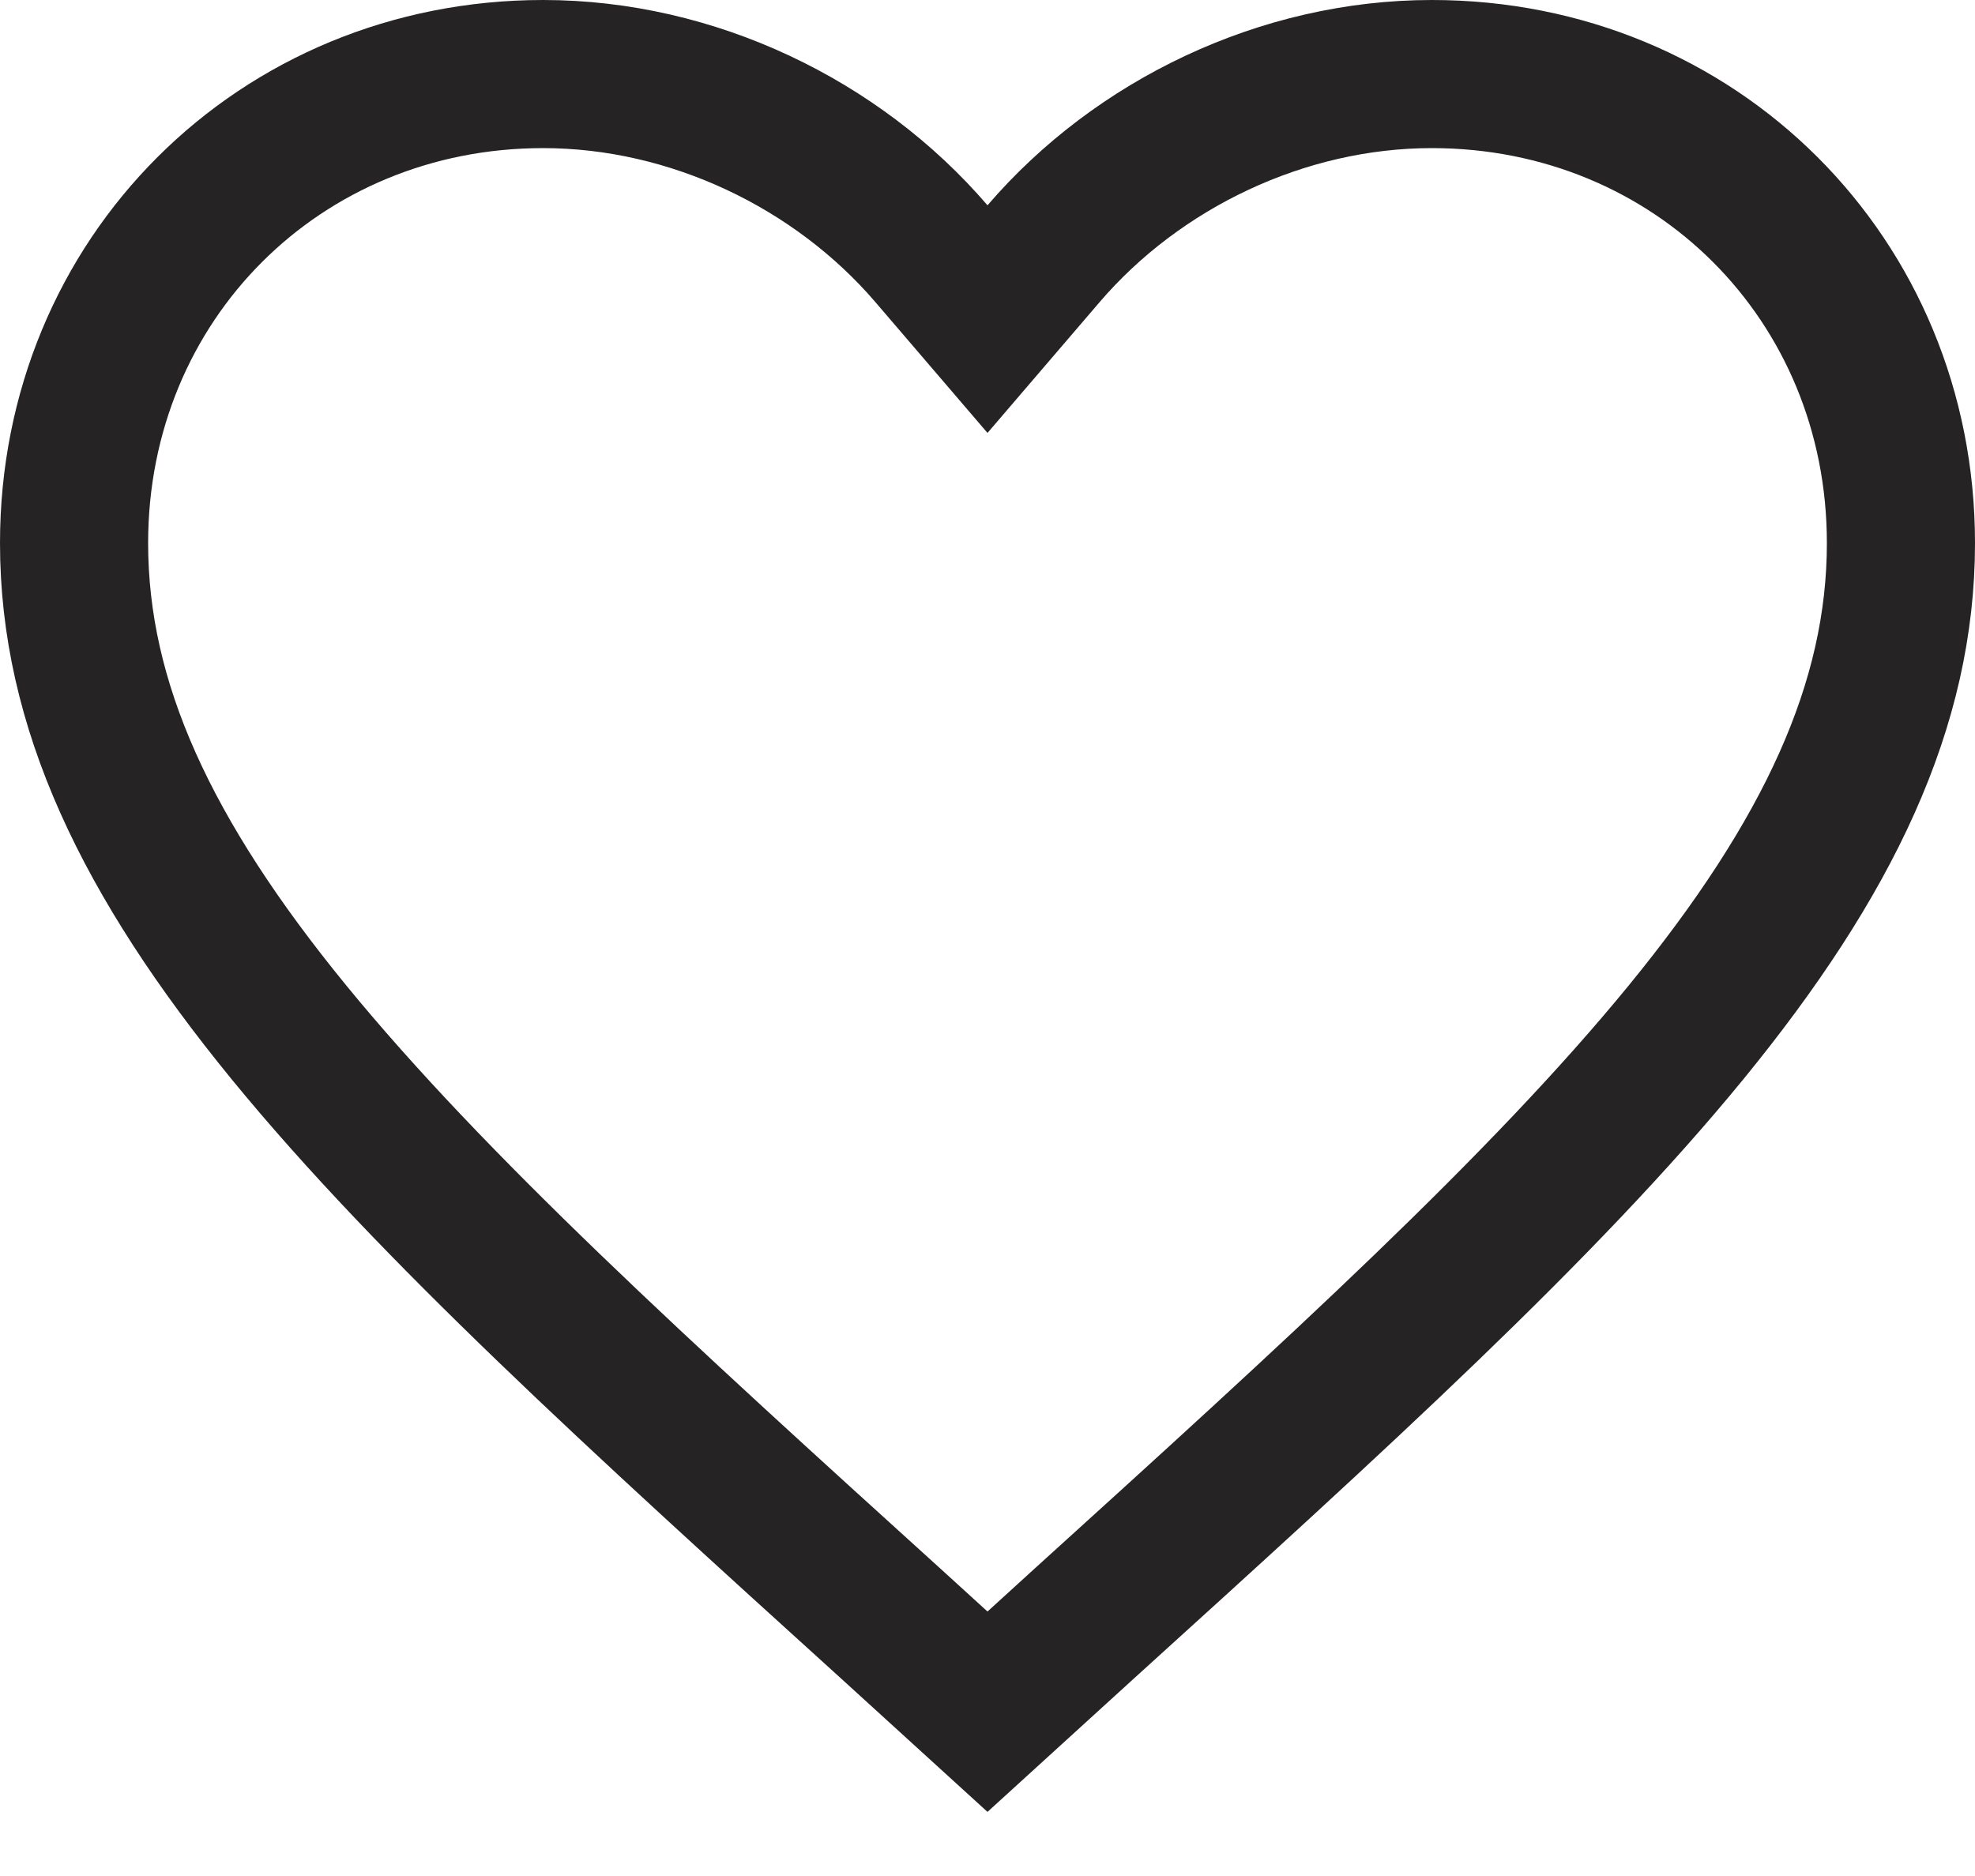
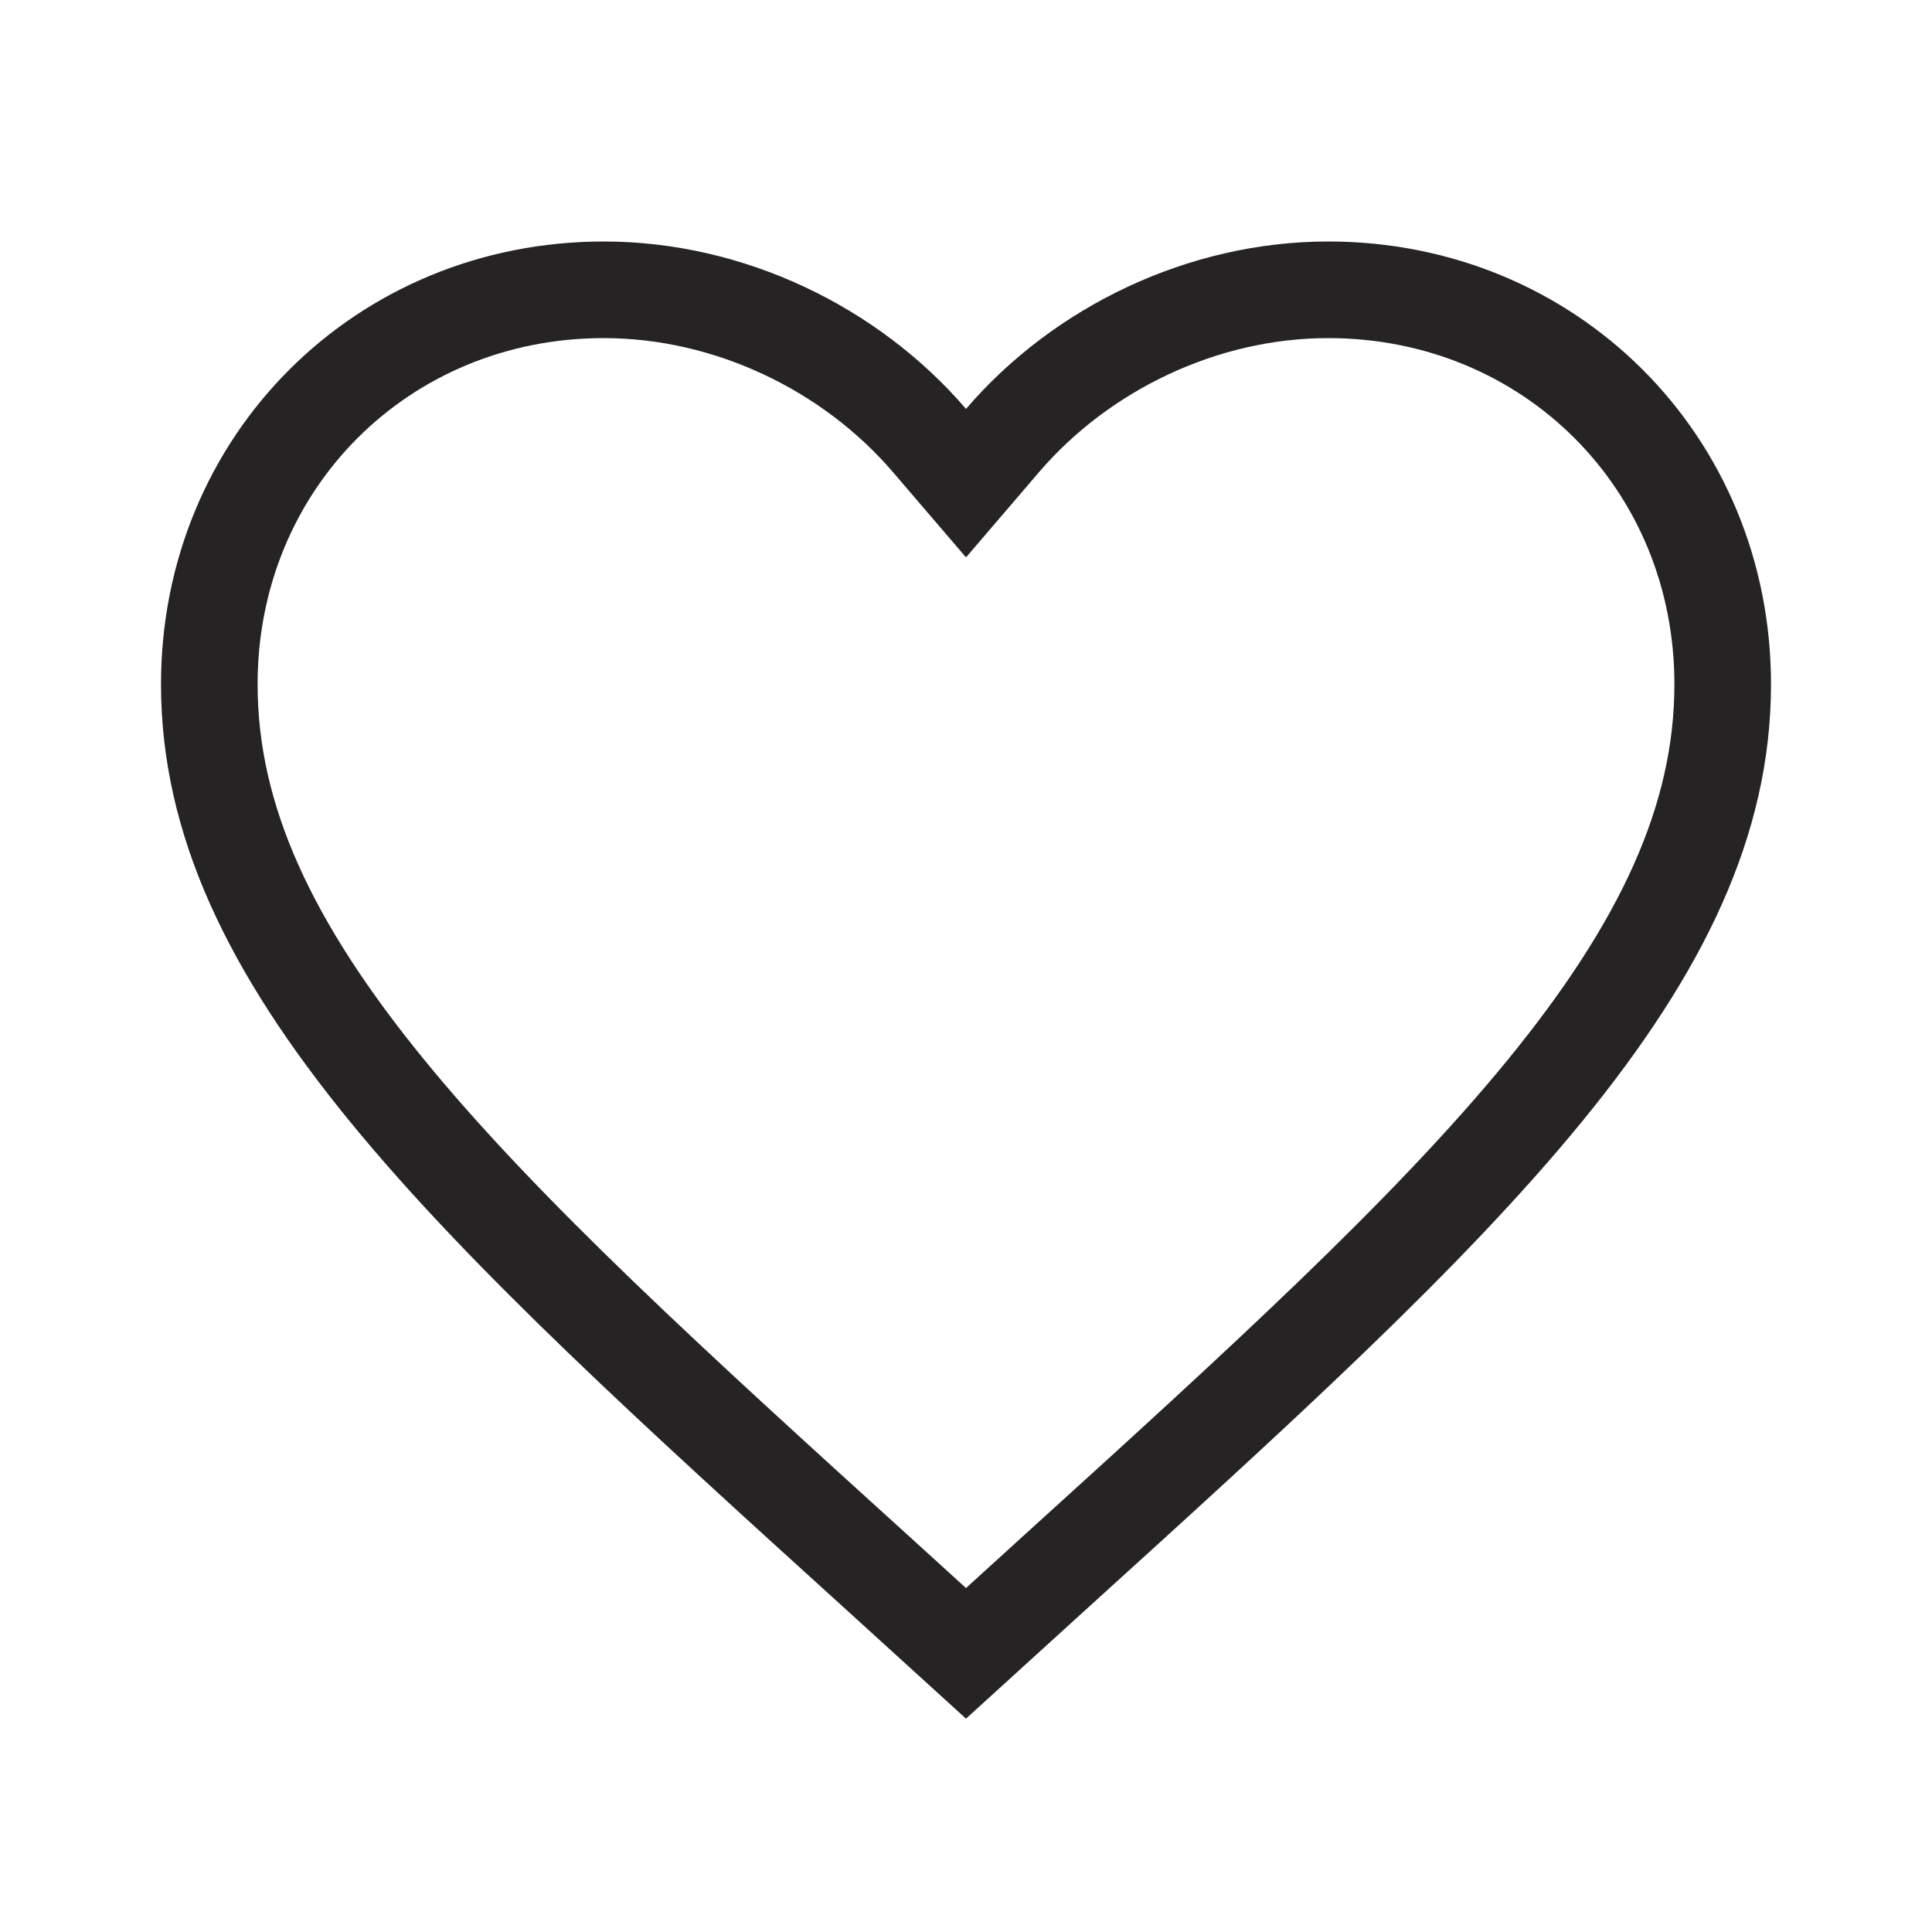
- <svg xmlns="http://www.w3.org/2000/svg" width="20" height="19" viewBox="0 0 20 19" fill="none">
-   <path d="M9.055 16.475L9.054 16.474C6.464 14.126 4.375 12.227 2.924 10.453C1.482 8.688 0.75 7.138 0.75 5.5C0.75 2.825 2.833 0.75 5.5 0.75C7.013 0.75 8.478 1.458 9.431 2.568L10 3.232L10.569 2.568C11.522 1.458 12.987 0.75 14.5 0.75C17.167 0.75 19.25 2.825 19.25 5.5C19.25 7.138 18.518 8.688 17.076 10.453C15.625 12.227 13.536 14.126 10.946 16.474L10.945 16.475L10 17.336L9.055 16.475Z" stroke="#252324" stroke-width="1.5" />
+ <svg xmlns="http://www.w3.org/2000/svg" width="30" height="30" viewBox="0 0 30 30" fill="none">
+   <path d="M13.692 24.483L13.691 24.482C10.458 21.55 7.834 19.166 6.01 16.935C4.195 14.713 3.25 12.735 3.25 10.625C3.25 7.178 5.938 4.5 9.375 4.5C11.323 4.5 13.206 5.411 14.431 6.838L15 7.502L15.569 6.838C16.794 5.411 18.677 4.5 20.625 4.5C24.062 4.5 26.75 7.178 26.75 10.625C26.75 12.735 25.805 14.713 23.99 16.935C22.166 19.166 19.542 21.55 16.309 24.482L16.308 24.483L15 25.673L13.692 24.483Z" stroke="#252324" stroke-width="1.5" />
</svg>
